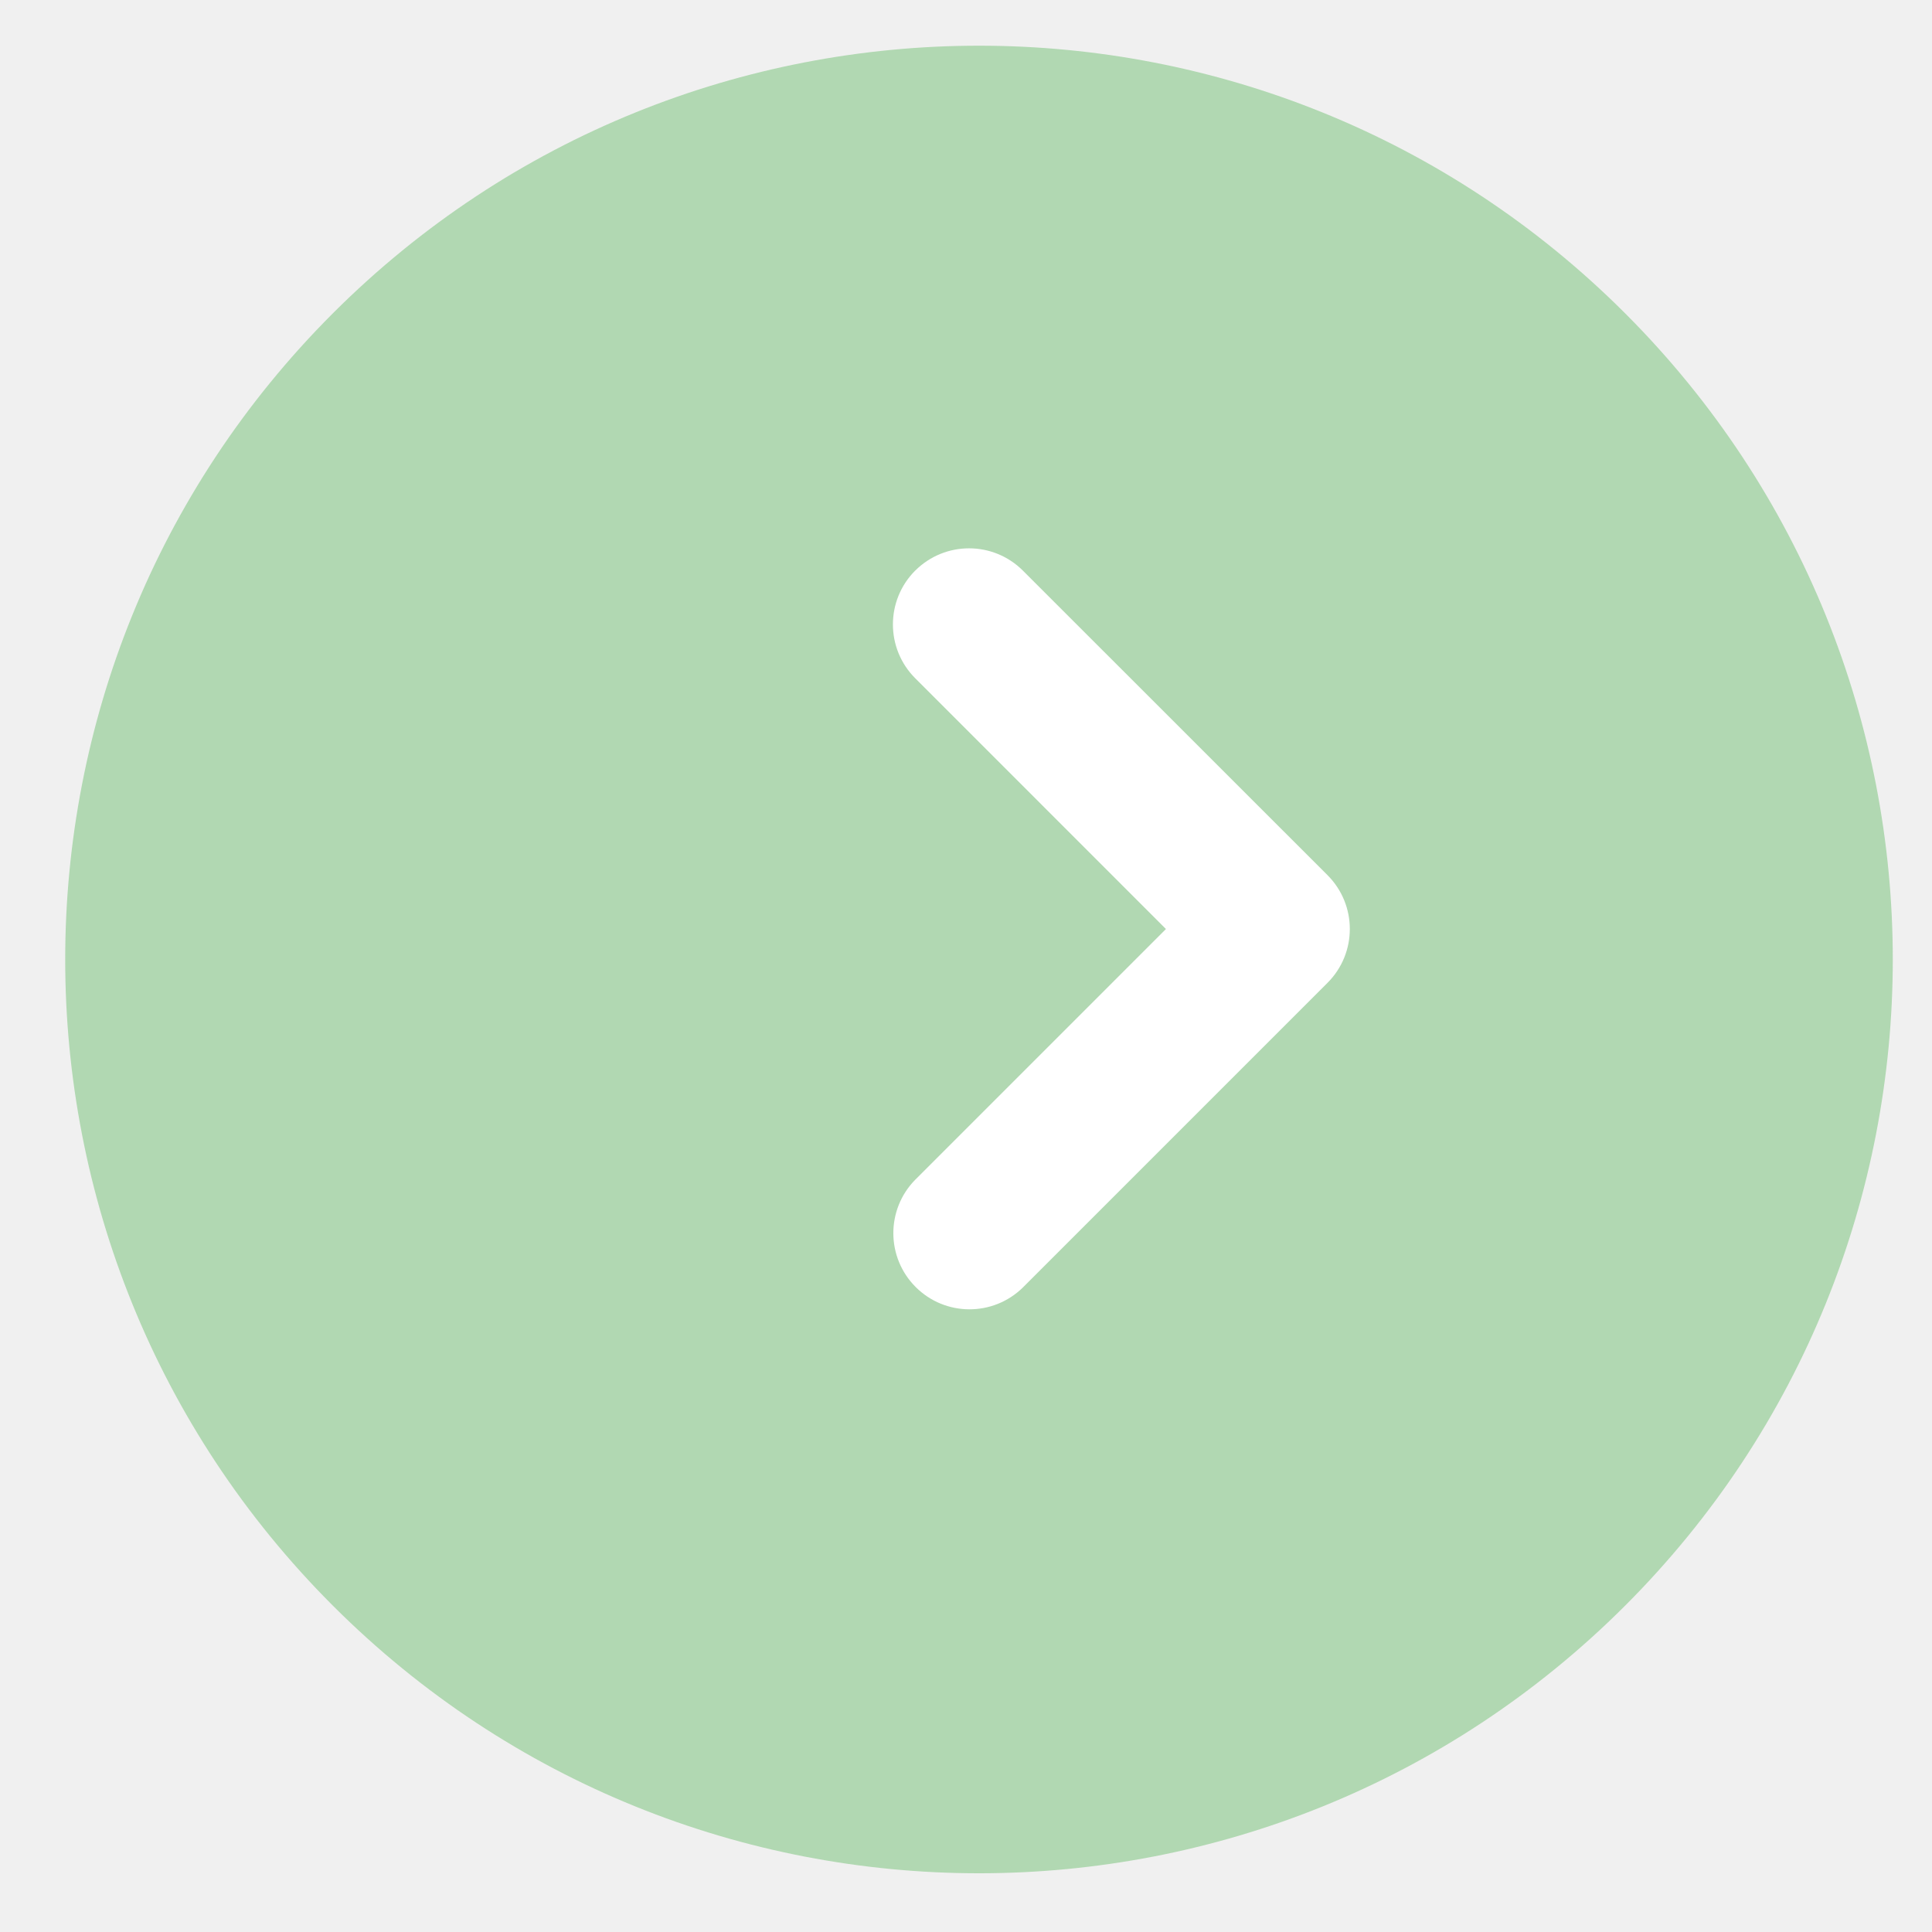
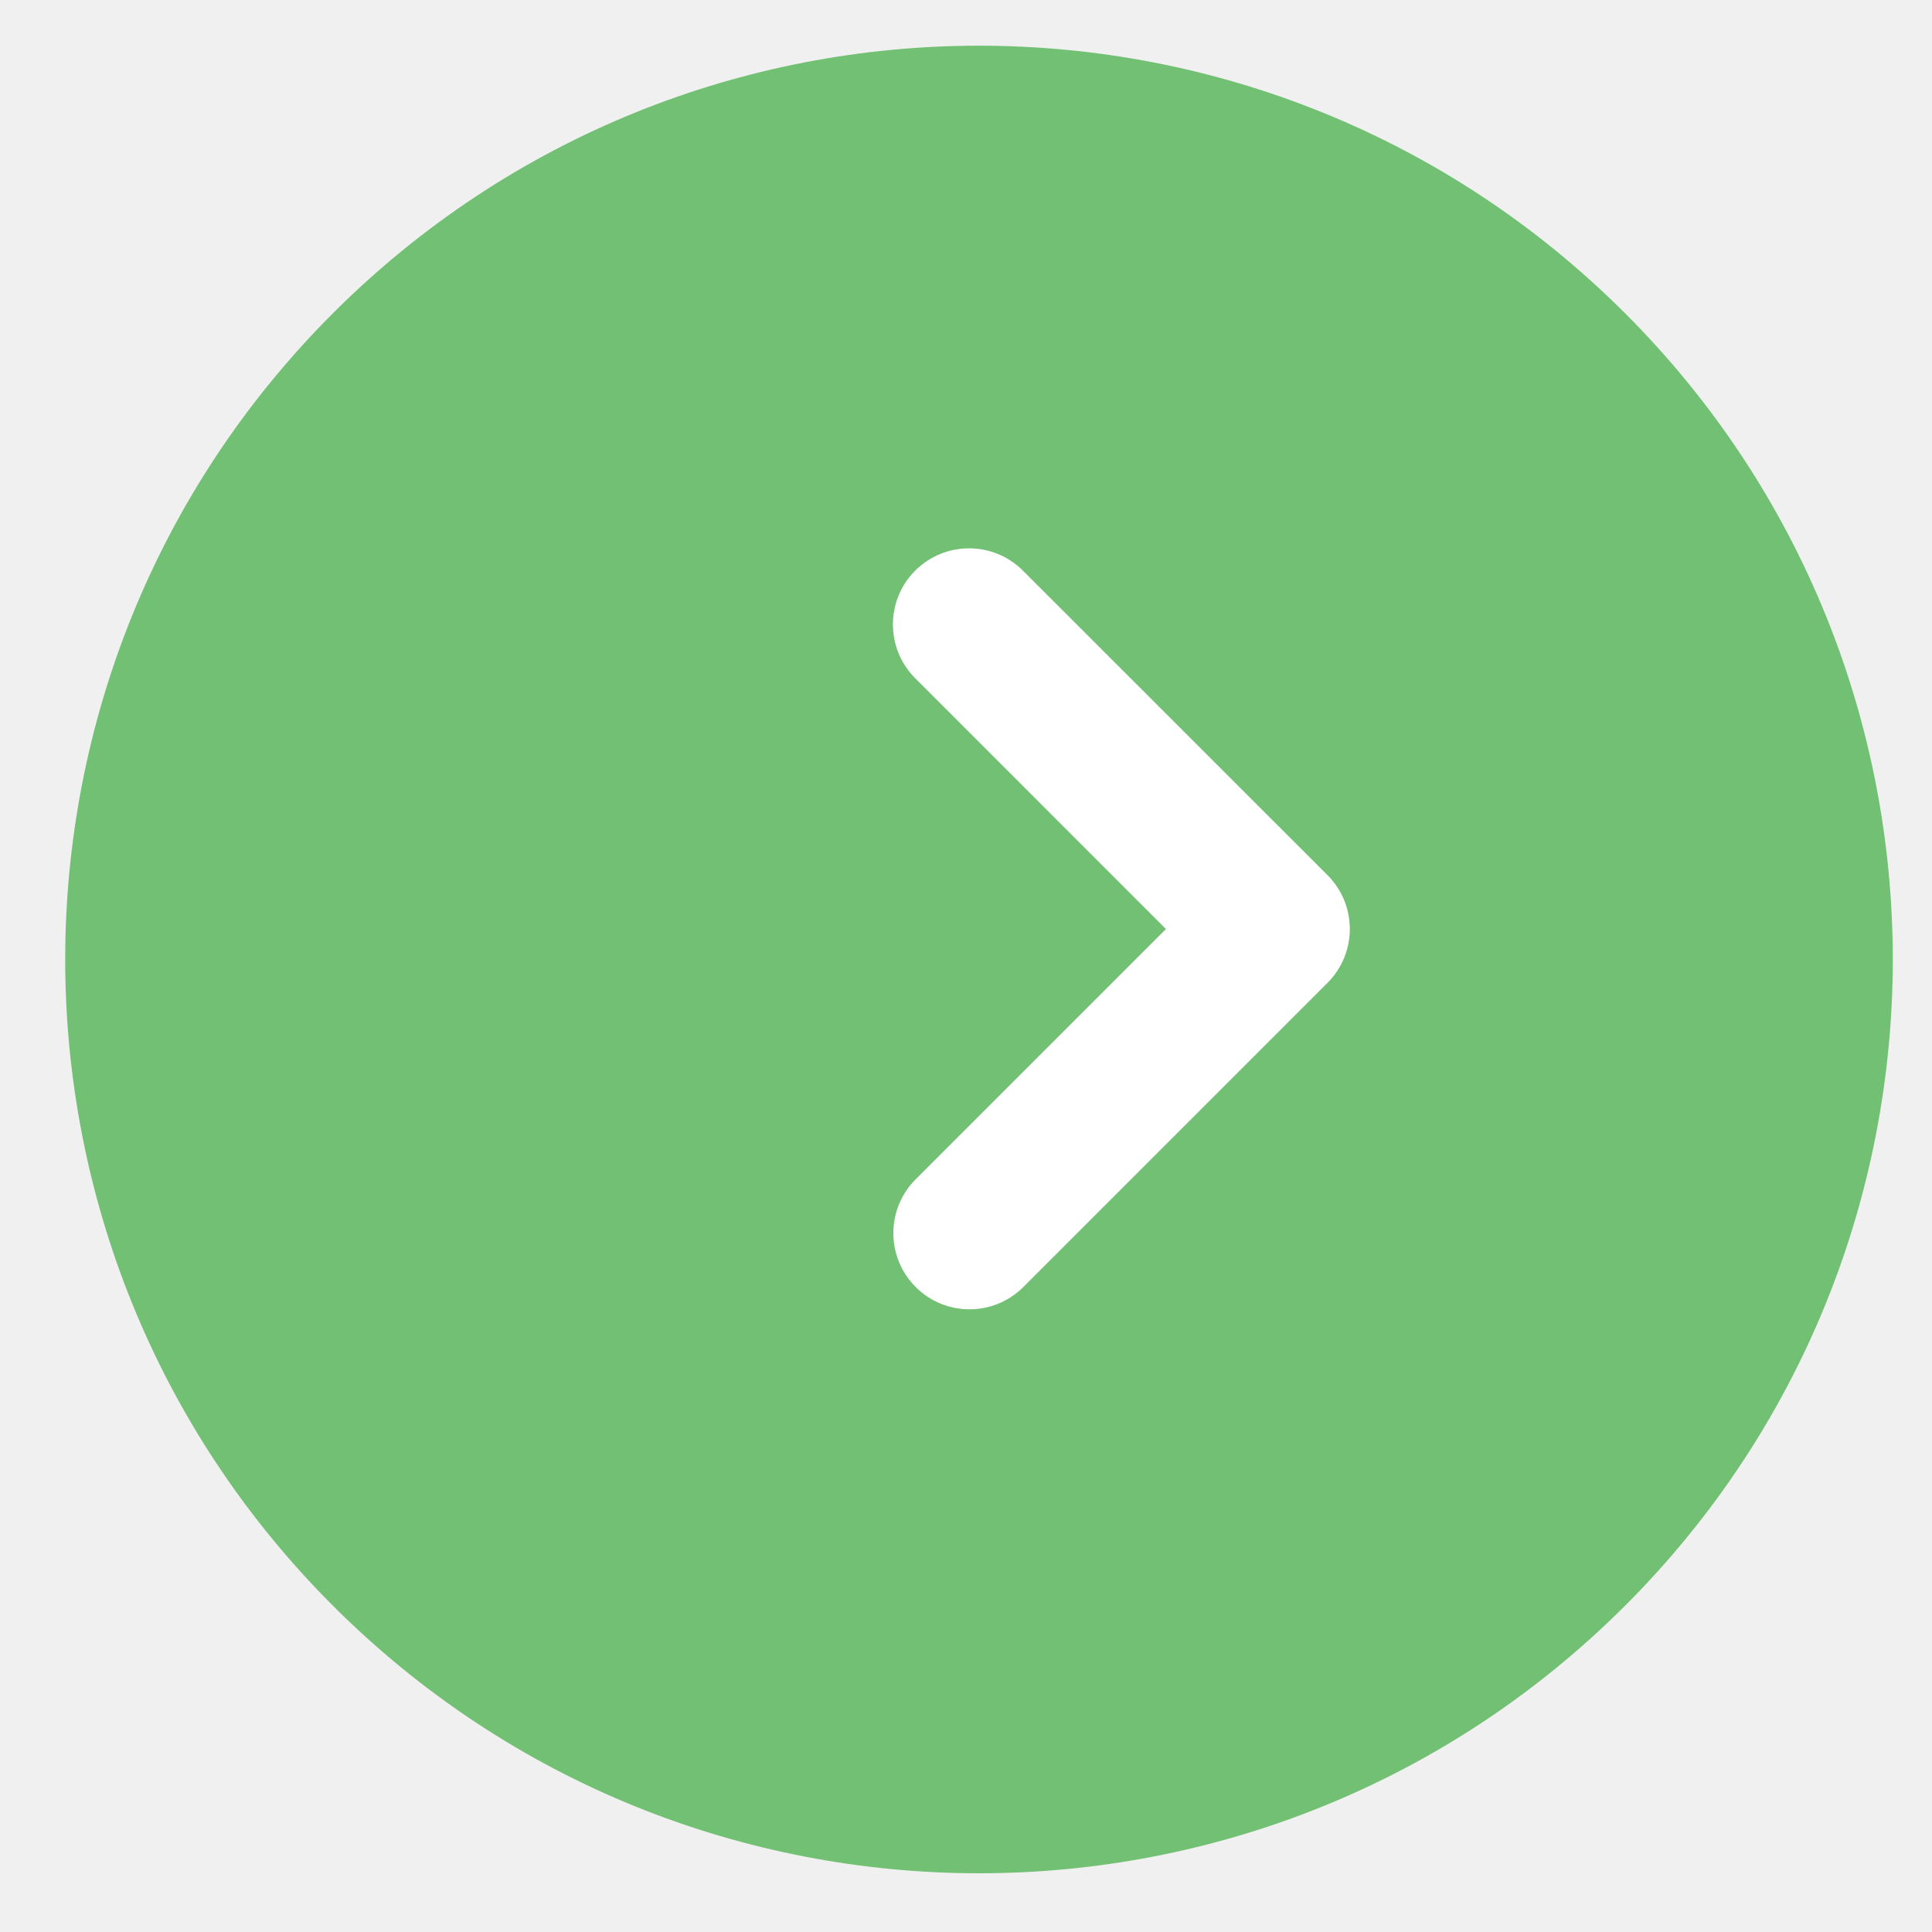
<svg xmlns="http://www.w3.org/2000/svg" width="43" height="43" fill="none">
  <g clip-path="url(#a)">
-     <rect opacity=".5" x="-6.973" y="21.355" width="40.676" height="40.676" rx="20.338" transform="rotate(-45 -6.973 21.355)" fill="#72C073" />
+     <rect x="-6.973" y="21.355" width="40.676" height="40.676" rx="20.338" transform="rotate(-45 -6.973 21.355)" fill="#72C073" />
    <path fill-rule="evenodd" clip-rule="evenodd" d="M20.37 12.7a1.695 1.695 0 012.396 0l6.78 6.778a1.695 1.695 0 010 2.397l-6.78 6.78a1.695 1.695 0 01-2.397-2.397l5.581-5.581-5.58-5.581a1.695 1.695 0 010-2.397z" fill="#fff" />
  </g>
  <defs>
    <clipPath id="a">
      <path fill="#fff" d="M0 0H43V43H0z" />
    </clipPath>
  </defs>
</svg>
